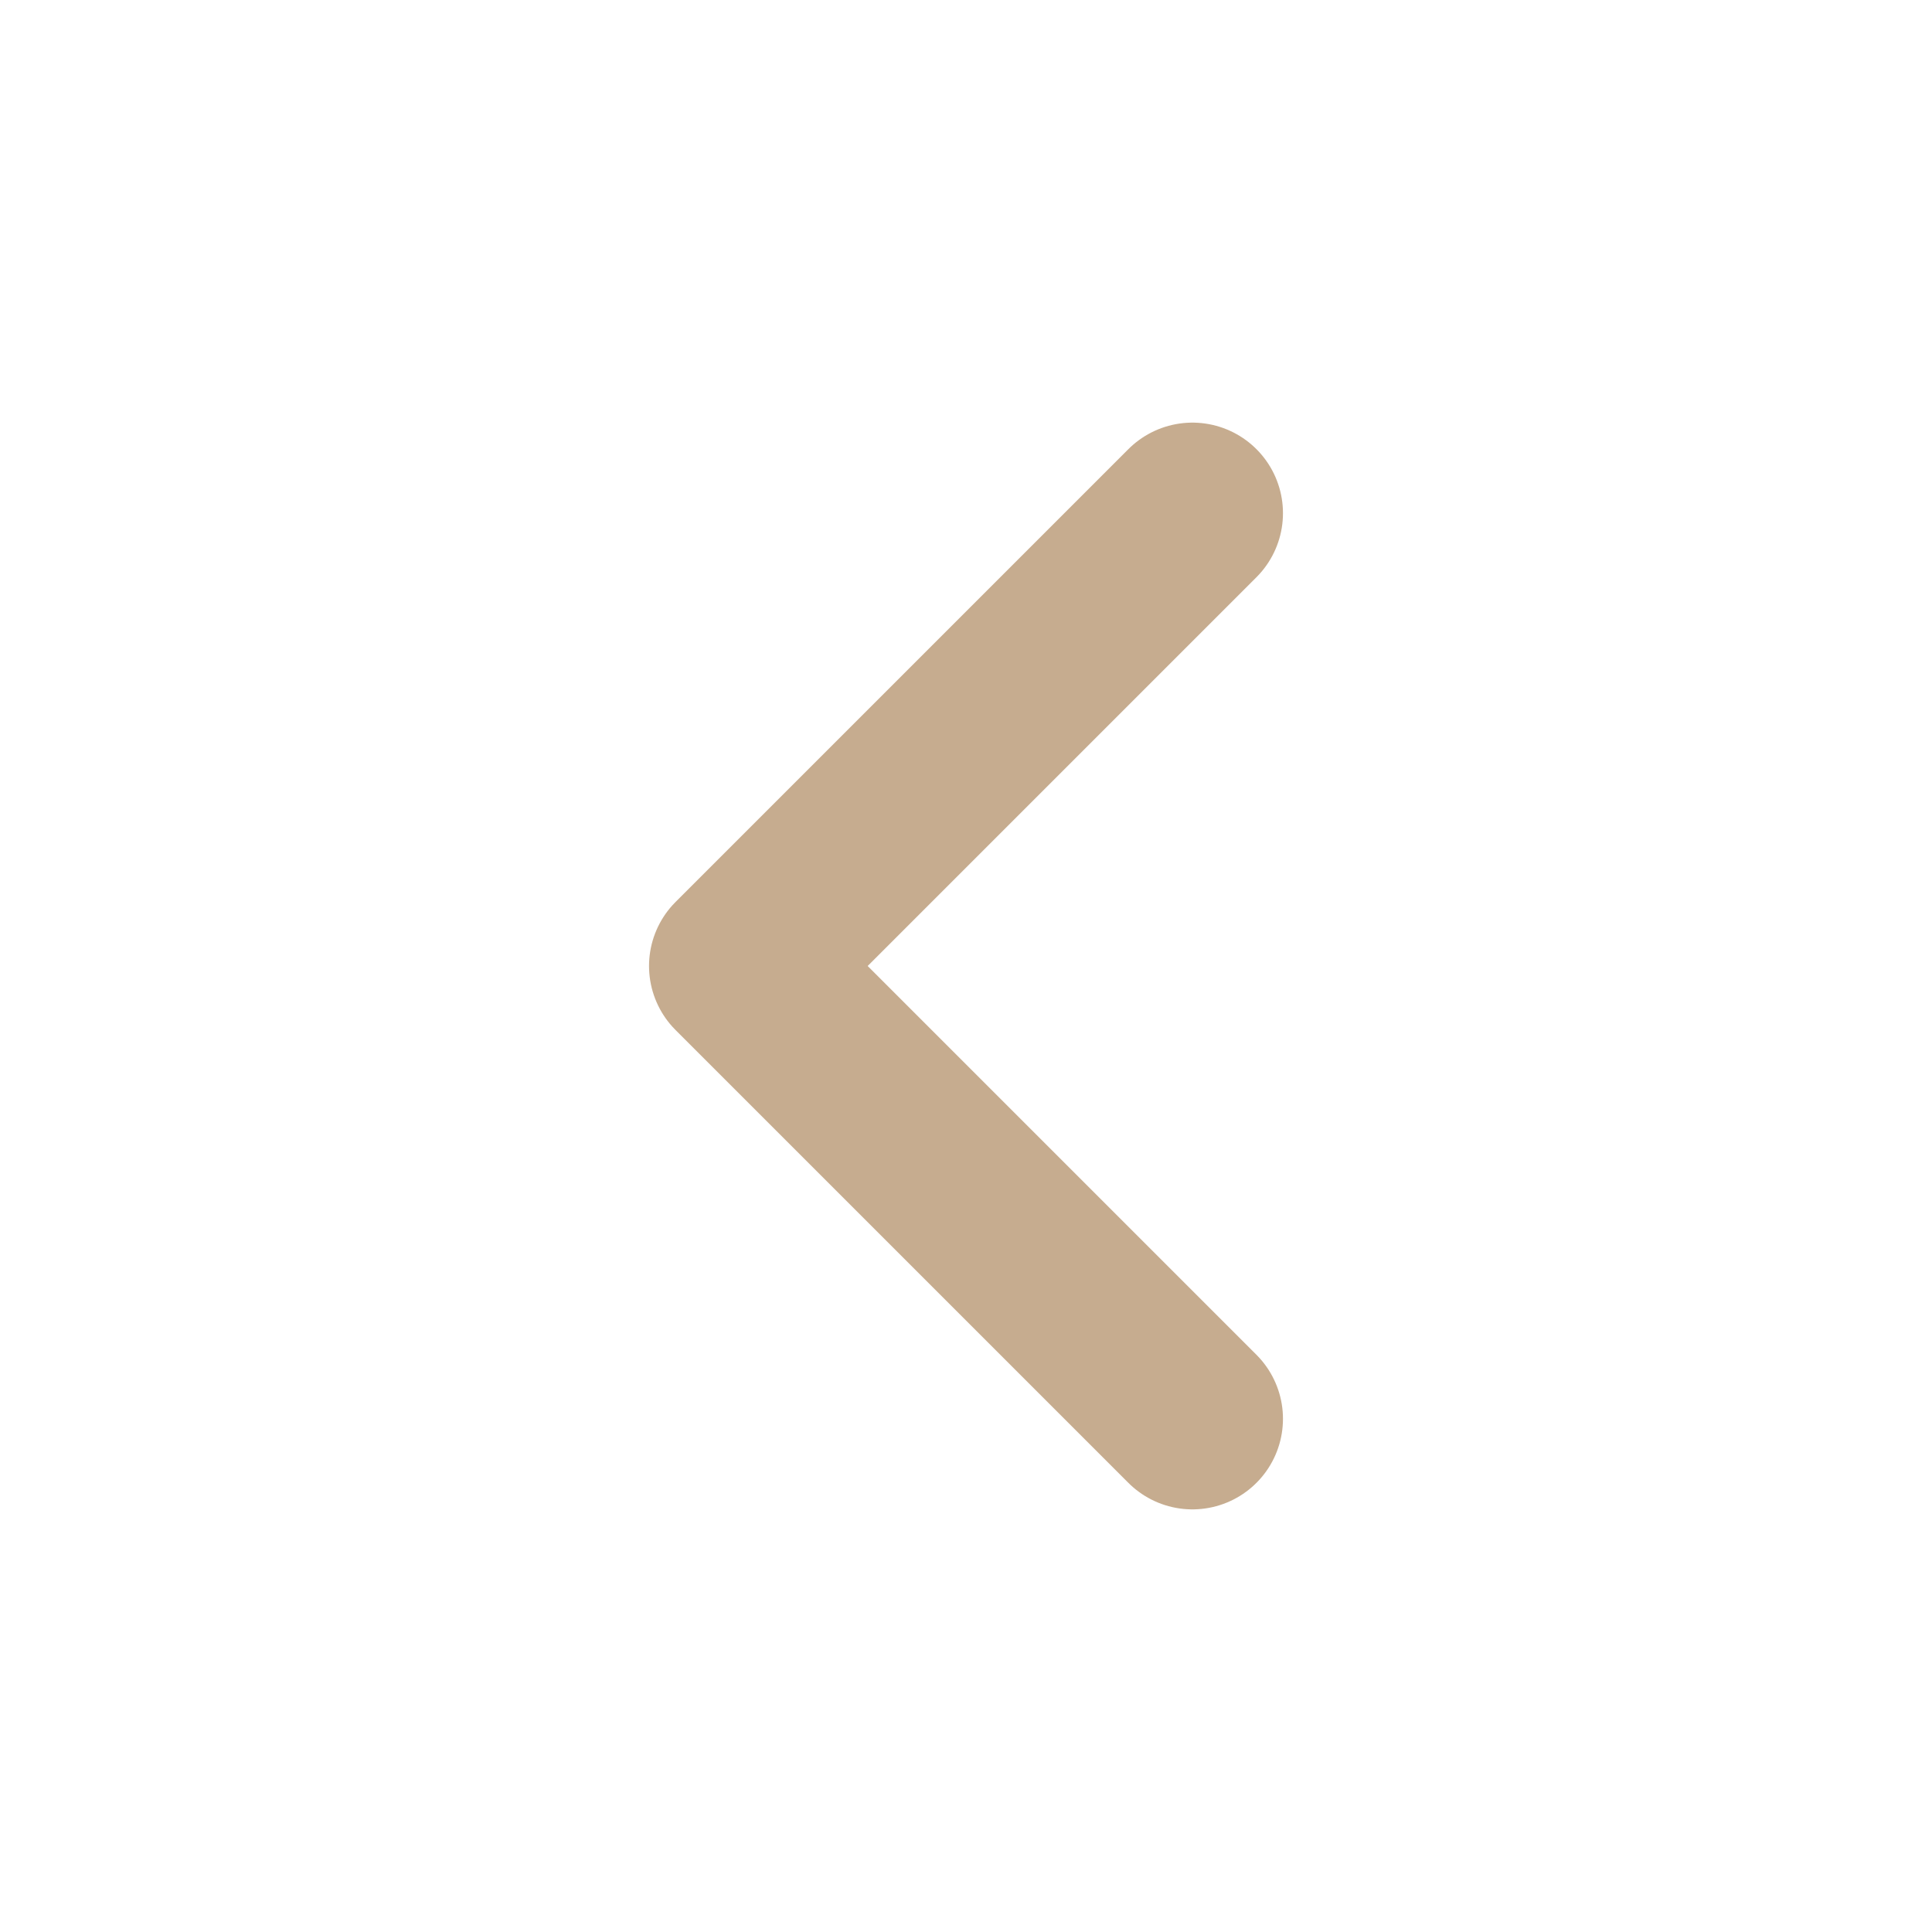
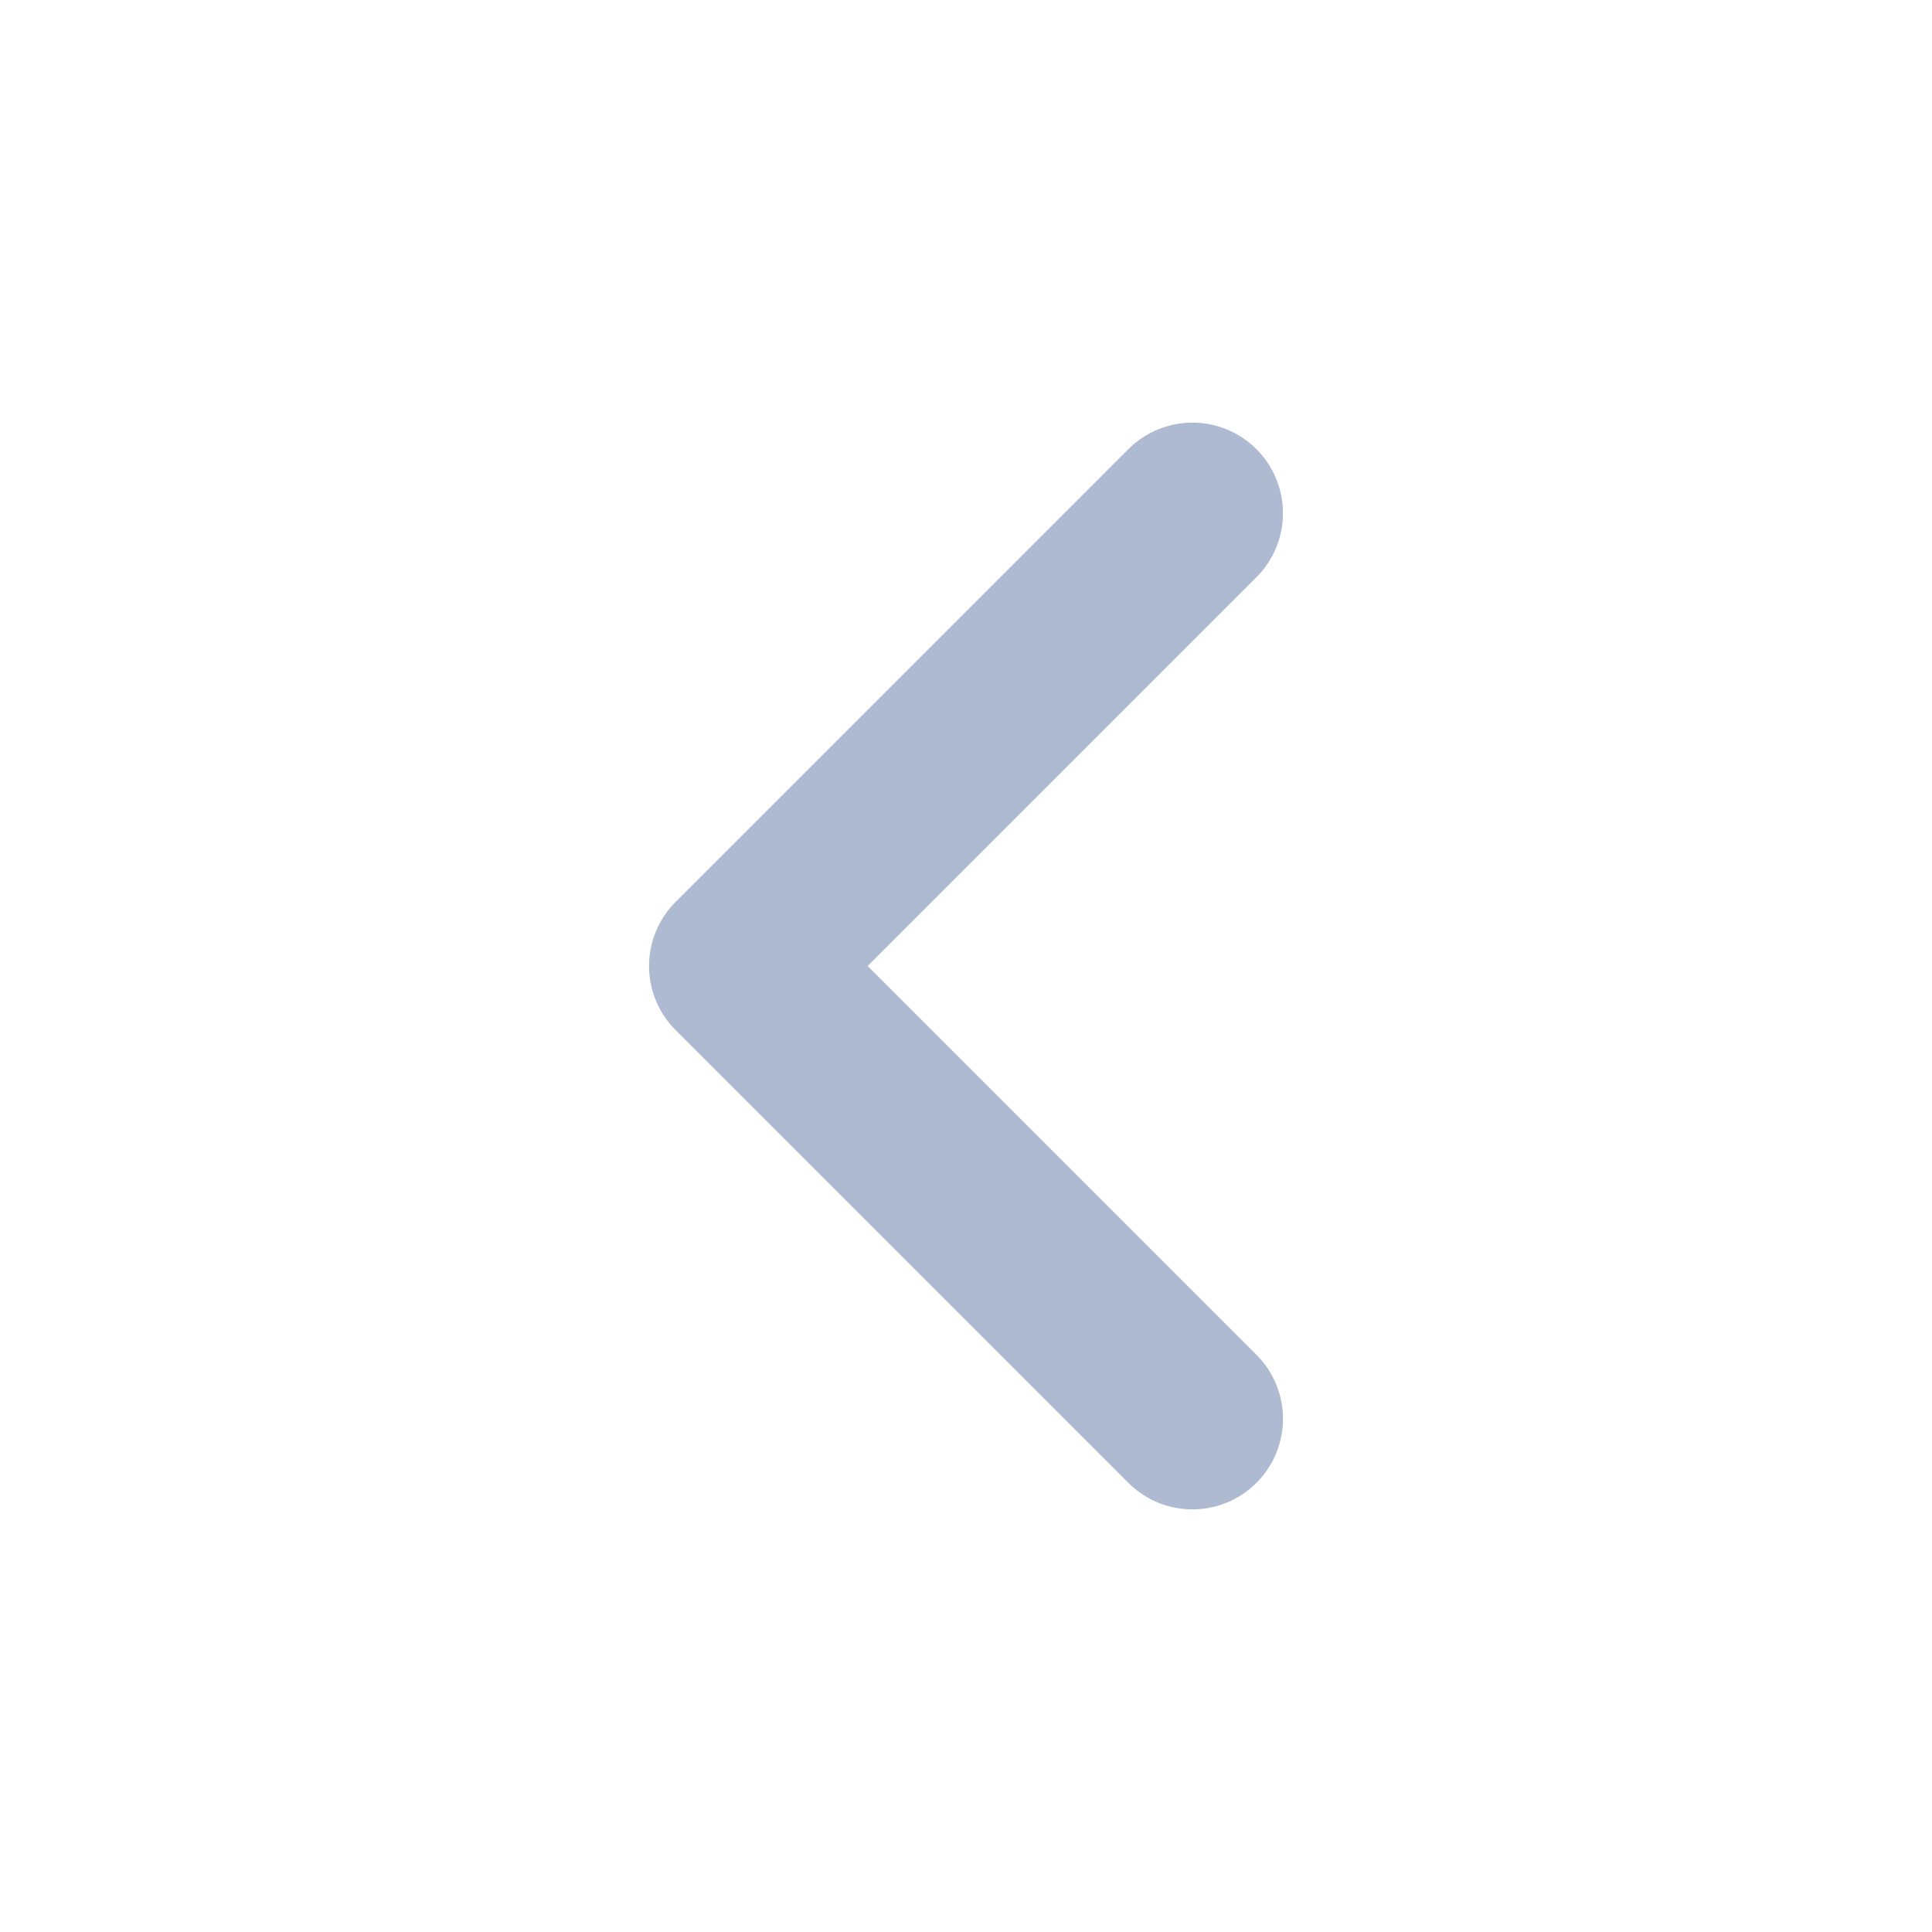
<svg xmlns="http://www.w3.org/2000/svg" width="32" height="32" viewBox="0 0 32 32" fill="none">
-   <path d="M19.75 23.5L12.25 16L19.75 8.5" stroke="#C6AC8F" stroke-width="3" stroke-linecap="round" stroke-linejoin="round" />
+   <path d="M19.75 23.5L12.25 16L19.75 8.5" stroke="#ADBAD1" stroke-width="3" stroke-linecap="round" stroke-linejoin="round" />
</svg>
